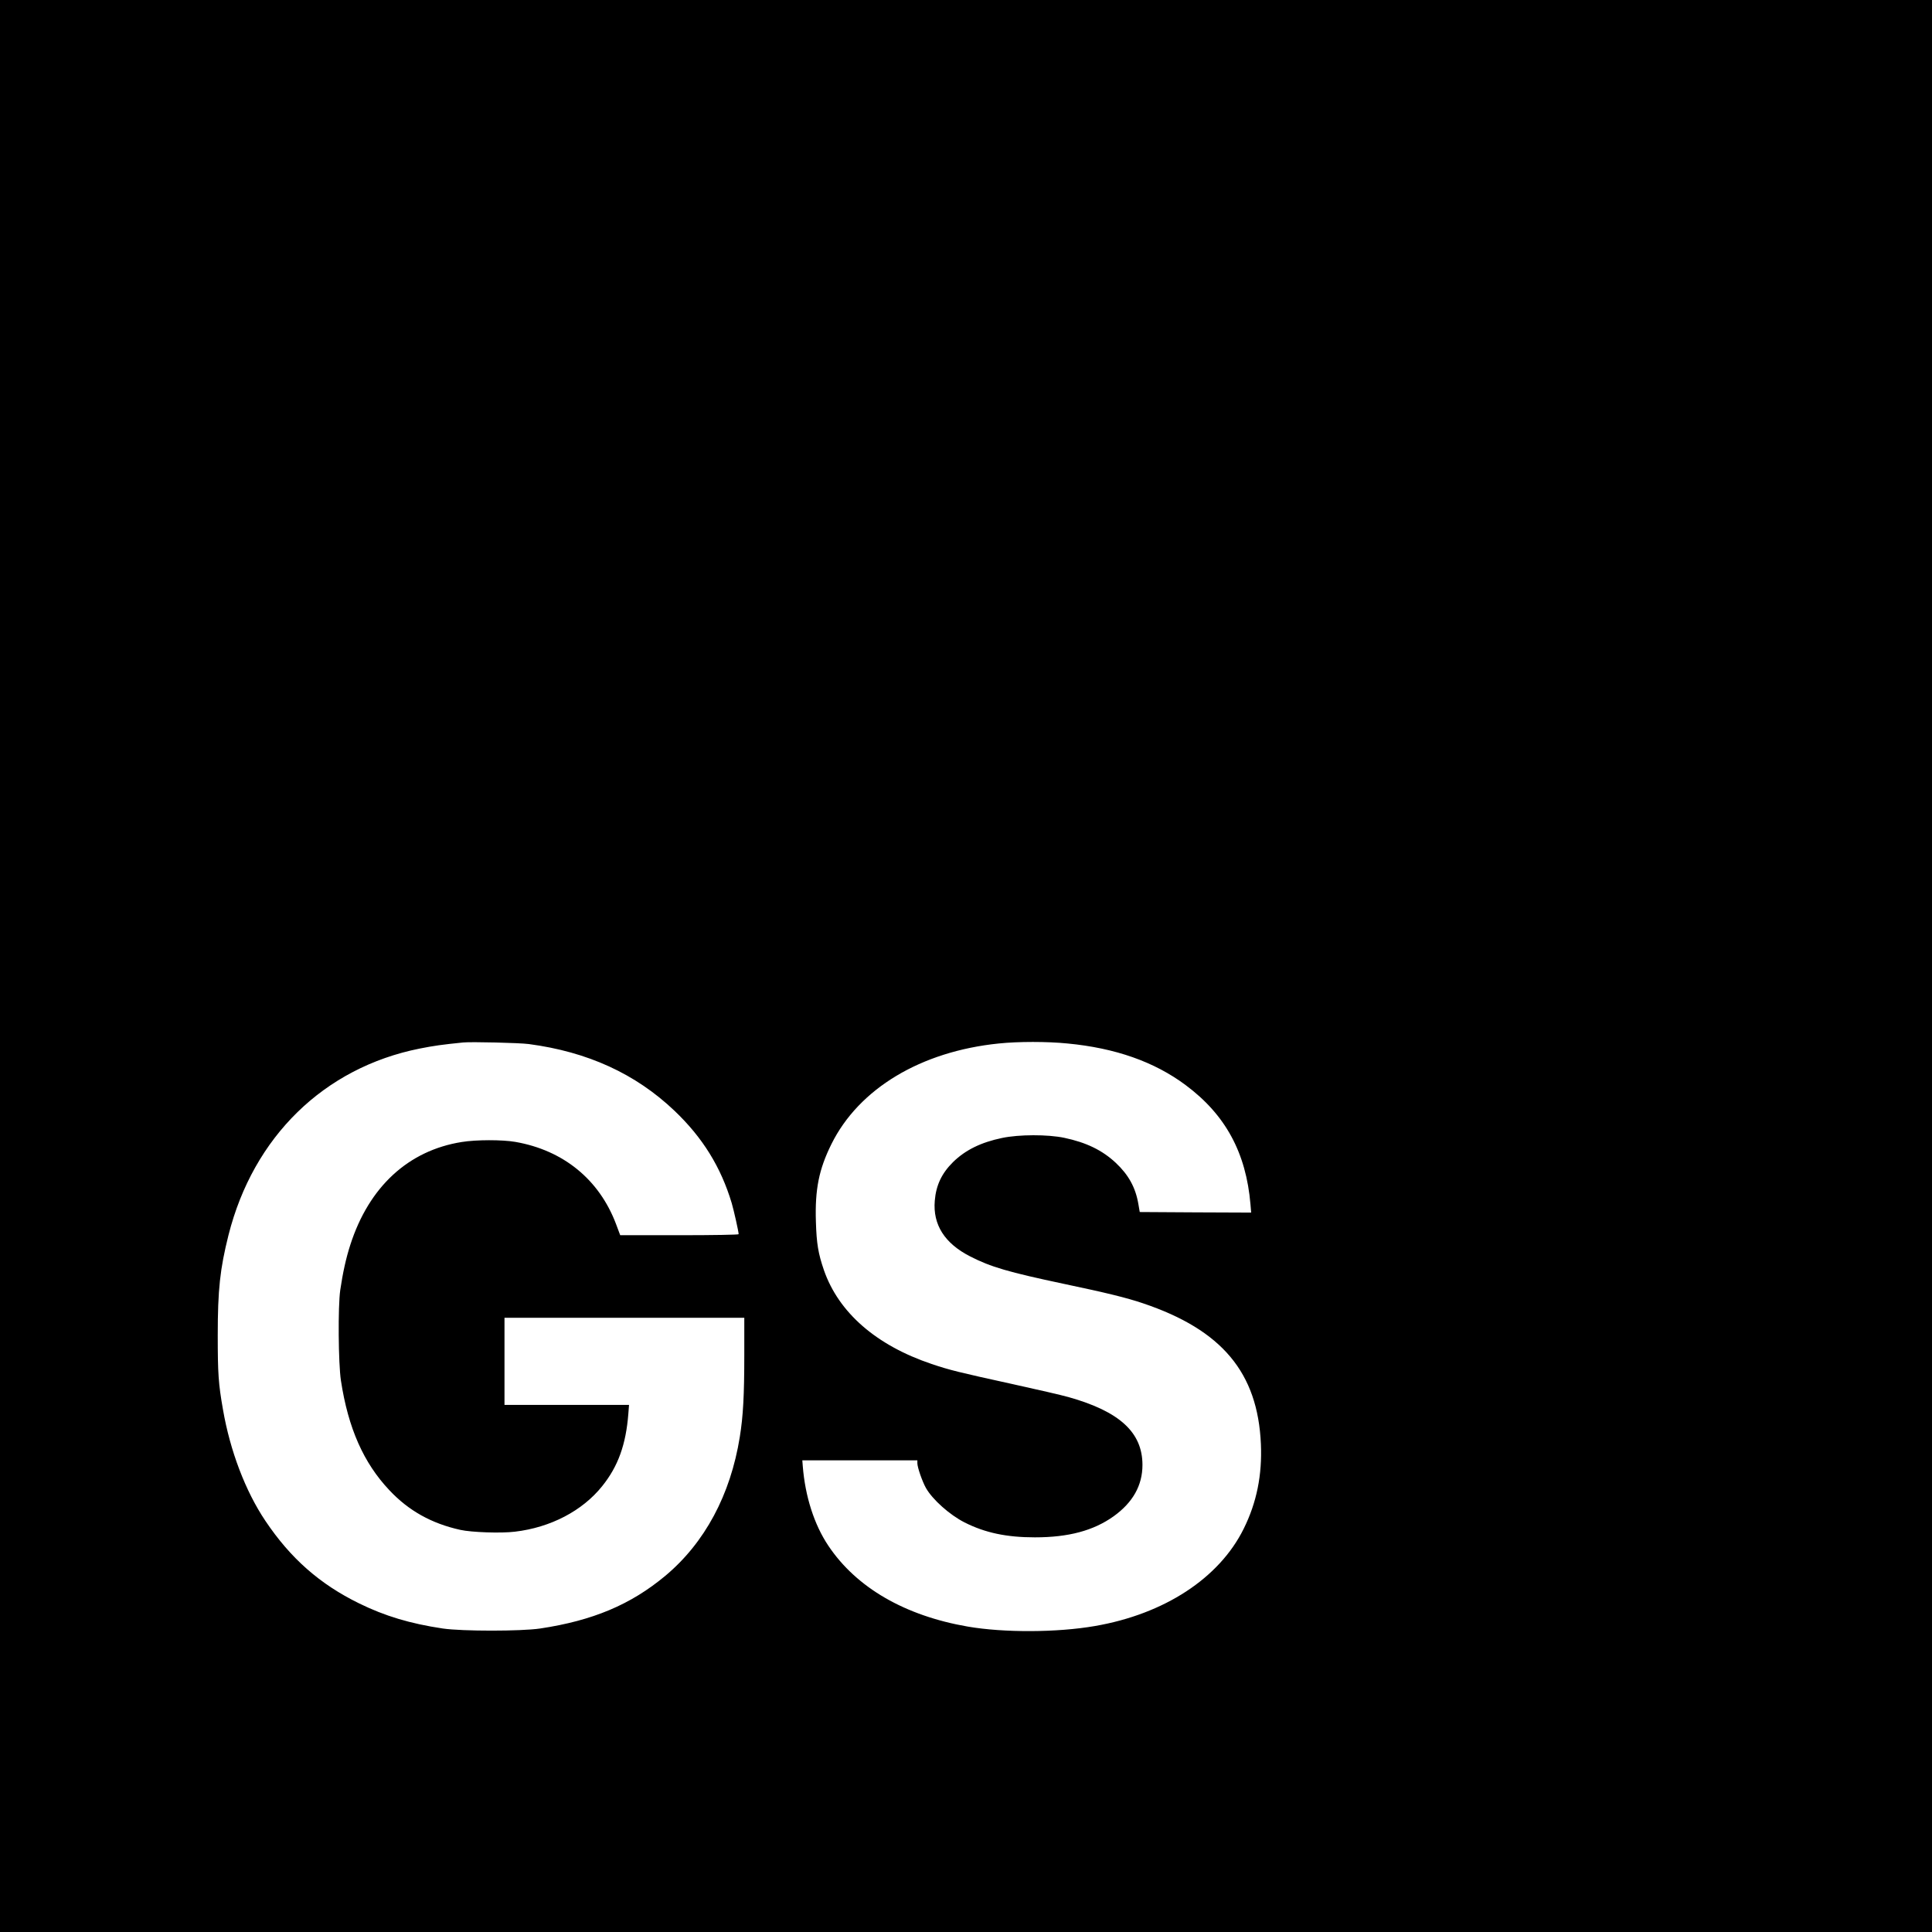
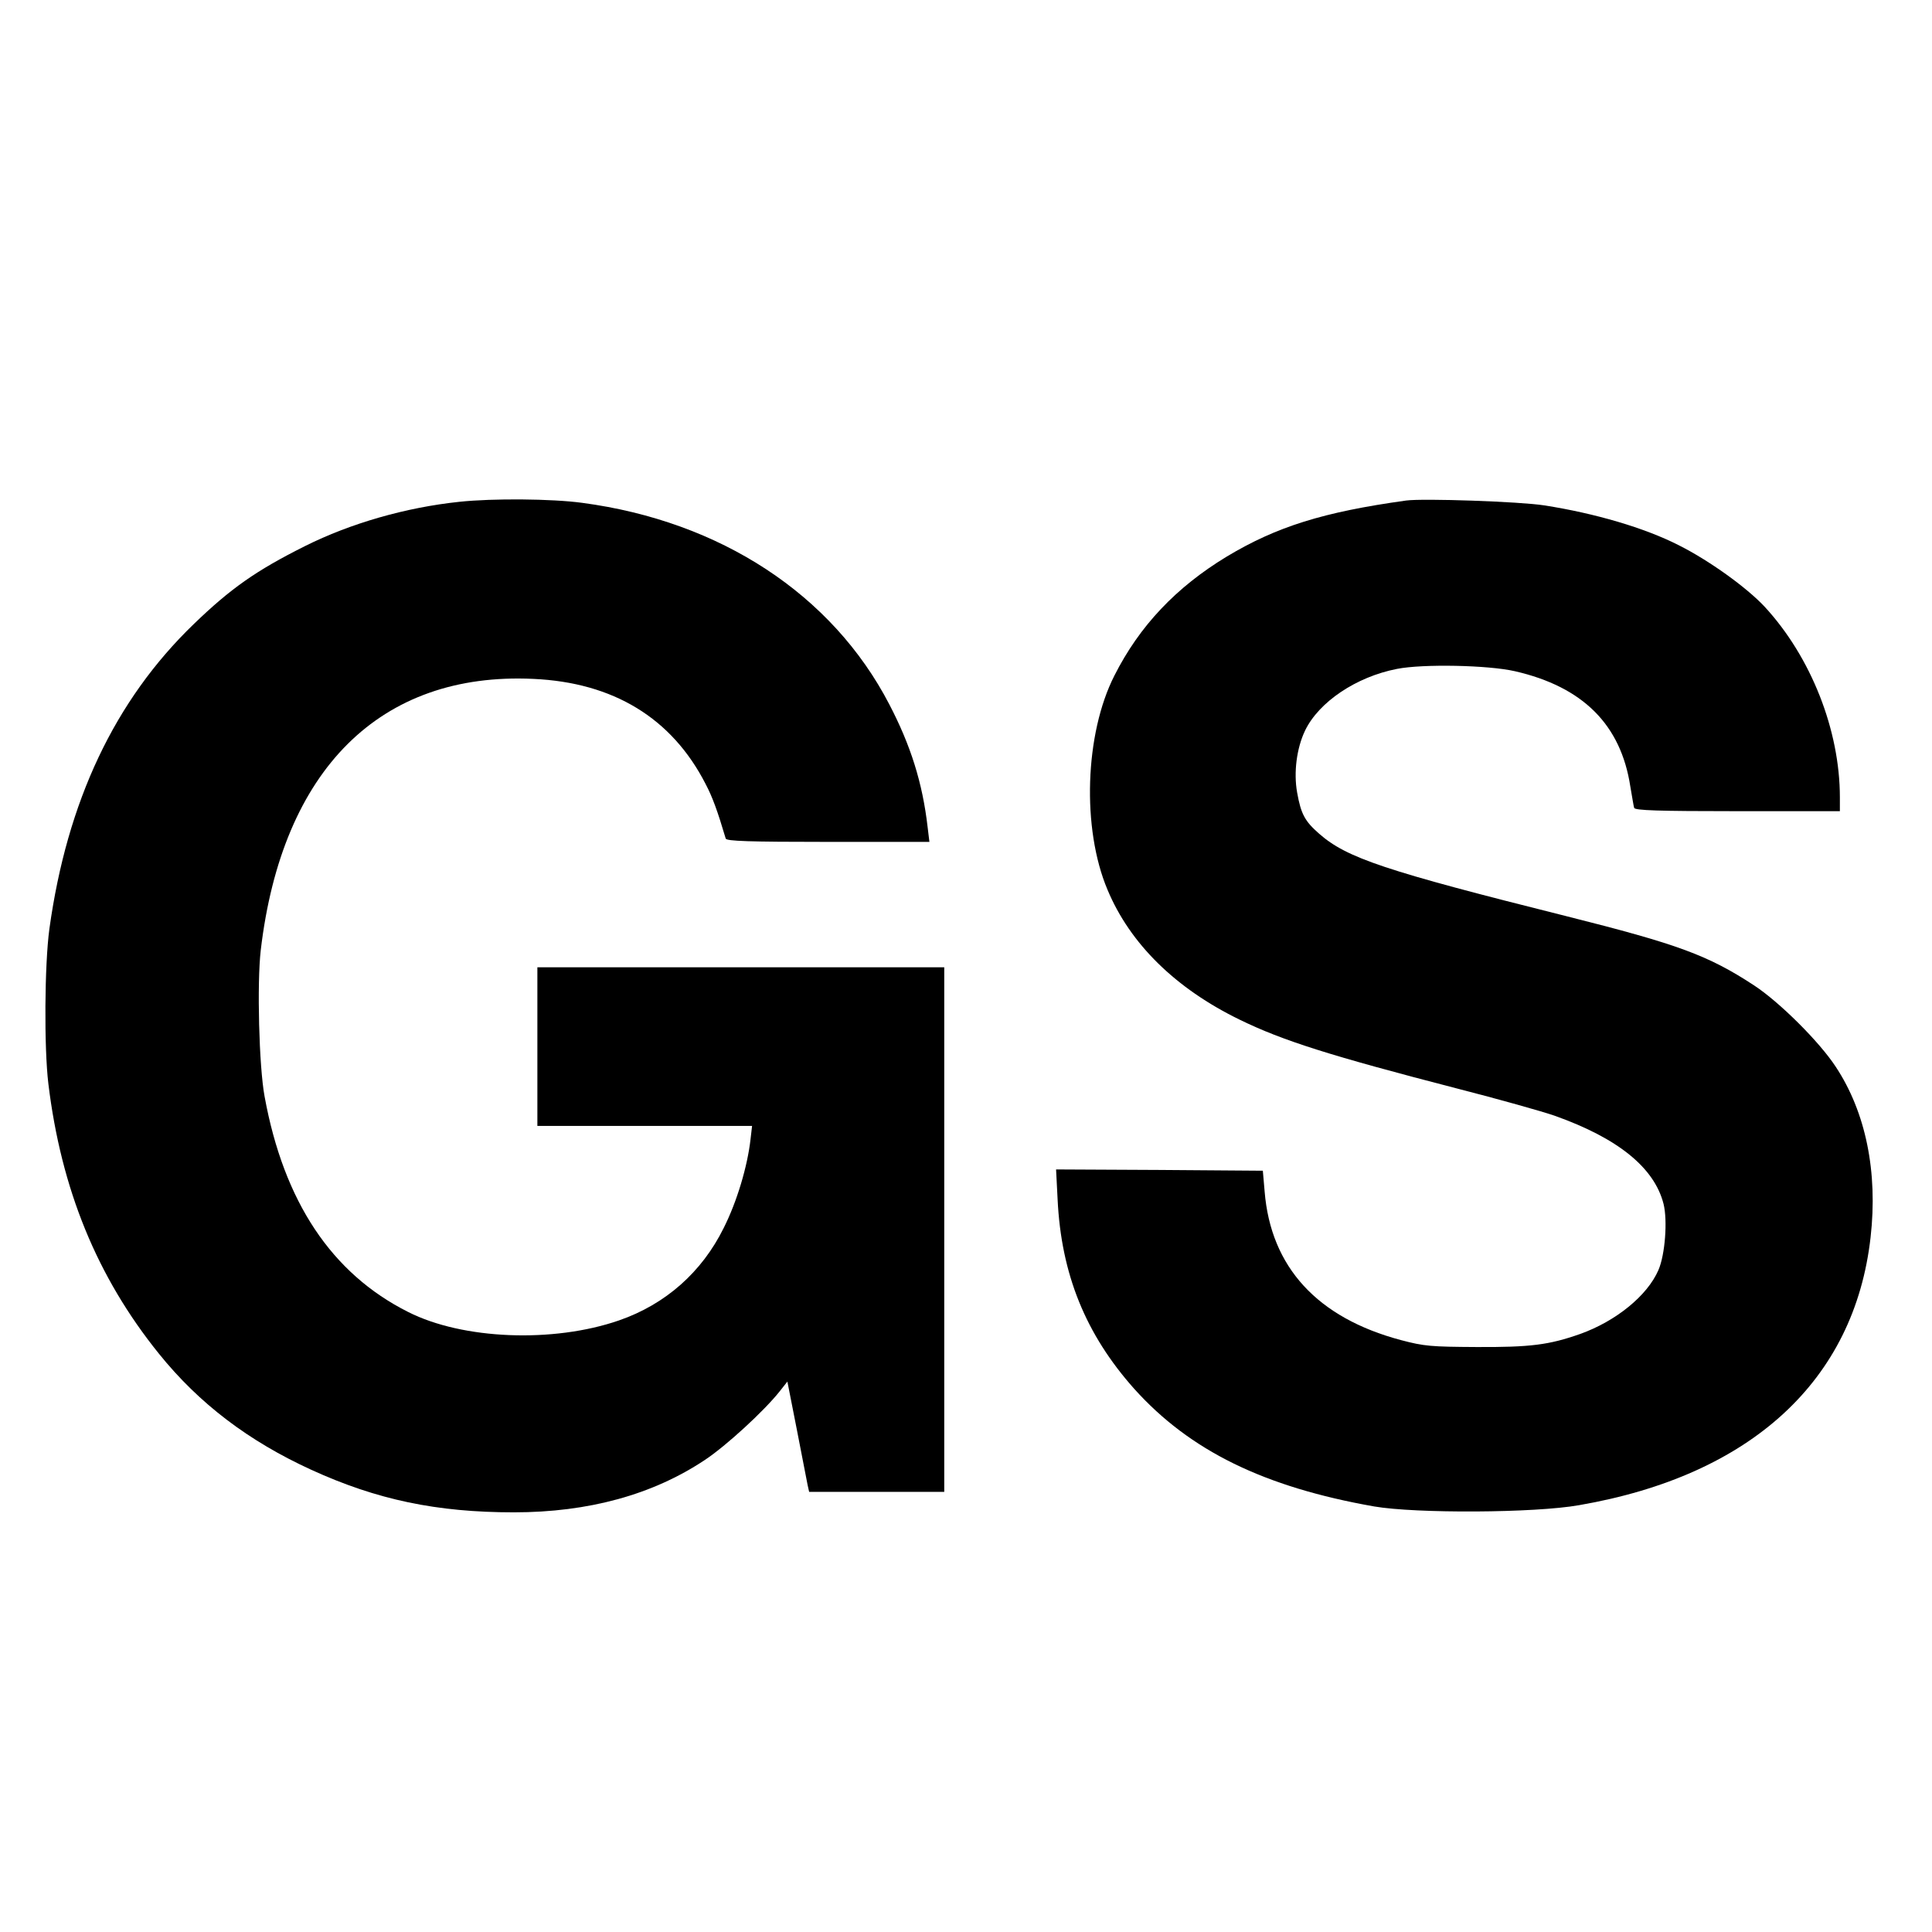
- <svg xmlns="http://www.w3.org/2000/svg" version="1.0" width="1708pt" height="1708pt" viewBox="0 0 1708 1708" preserveAspectRatio="xMidYMid meet">
-   <g transform="translate(0,1708) scale(0.1,-0.1)" fill="#000000" stroke="none">
-     <path d="M0 8540 l0 -8540 8540 0 8540 0 0 8540 0 8540 -8540 0 -8540 0 0 -8540z m4675 -690 c521 -69 944 -263 1287 -589 250 -238 411 -498 507 -818 19 -65 61 -252 61 -274 0 -5 -224 -9 -523 -9 l-524 0 -37 99 c-149 394 -466 652 -890 726 -116 20 -347 20 -474 -1 -472 -75 -820 -396 -985 -909 -38 -117 -67 -250 -89 -400 -21 -145 -17 -650 6 -800 64 -420 200 -728 429 -970 170 -181 373 -294 627 -350 99 -22 361 -31 482 -16 315 37 597 184 772 403 140 174 210 367 231 641 l6 77 -551 0 -550 0 0 385 0 385 1060 0 1060 0 0 -327 c0 -357 -10 -543 -40 -728 -82 -510 -309 -934 -658 -1226 -306 -255 -641 -396 -1107 -466 -171 -25 -687 -25 -860 0 -288 43 -512 110 -740 222 -349 171 -607 399 -829 730 -176 262 -312 619 -375 985 -40 227 -46 318 -46 655 0 403 20 587 95 886 220 871 845 1480 1690 1649 126 25 197 35 385 54 71 7 498 -3 580 -14z m4762 5 c423 -40 769 -162 1045 -368 352 -262 534 -597 573 -1055 l6 -72 -492 2 -493 3 -12 70 c-25 147 -87 259 -200 365 -120 112 -261 180 -455 221 -148 31 -400 30 -549 -1 -188 -39 -326 -107 -435 -214 -100 -99 -150 -205 -161 -341 -18 -212 87 -377 312 -492 183 -94 338 -139 829 -243 375 -79 552 -122 700 -172 698 -235 1014 -613 1042 -1243 12 -275 -37 -518 -152 -750 -216 -437 -701 -754 -1315 -860 -334 -58 -804 -60 -1124 -5 -556 96 -985 344 -1233 715 -125 186 -205 437 -226 703 l-4 52 508 0 509 0 0 -26 c0 -36 43 -160 76 -219 58 -102 209 -237 341 -304 182 -92 372 -132 622 -132 297 0 518 59 696 186 170 122 255 273 255 454 0 288 -202 473 -654 600 -60 17 -285 69 -500 116 -470 103 -555 124 -711 177 -490 165 -821 455 -951 829 -51 149 -65 234 -71 429 -9 286 27 463 137 685 243 491 791 820 1480 890 173 18 427 18 607 0z" />
+ <svg xmlns="http://www.w3.org/2000/svg" version="1.0" width="755pt" height="755pt" viewBox="0 0 755 755" preserveAspectRatio="xMidYMid meet">
+   <g transform="translate(0,755) scale(0.1,-0.1)" fill="#000000" stroke="none">
+     <path d="M1795 5589 c-209 -22 -425 -84 -603 -173 -192 -96 -291 -166 -435 -305 -309 -298 -495 -693 -564 -1191 -19 -140 -21 -464 -4 -605 50 -412 190 -755 432 -1055 157 -195 351 -342 596 -454 256 -117 490 -166 791 -166 292 0 543 69 747 205 83 55 232 192 292 268 l30 38 37 -188 c20 -103 39 -200 42 -216 l6 -27 264 0 264 0 0 1025 0 1025 -795 0 -795 0 0 -310 0 -310 420 0 419 0 -6 -52 c-12 -106 -53 -244 -105 -347 -85 -172 -227 -298 -409 -361 -257 -89 -611 -75 -824 33 -299 150 -486 431 -561 842 -22 118 -30 443 -15 572 83 706 467 1088 1065 1060 313 -14 541 -153 673 -410 27 -51 47 -106 79 -214 3 -10 91 -13 400 -13 l396 0 -7 58 c-20 173 -66 319 -150 480 -223 429 -659 715 -1200 787 -118 16 -349 18 -480 4z" />
+     <path d="M5495 5594 c-324 -45 -506 -102 -701 -219 -198 -120 -341 -271 -439 -465 -116 -228 -128 -598 -27 -837 88 -211 266 -386 517 -508 168 -82 355 -141 850 -269 160 -41 331 -89 380 -106 248 -88 390 -203 426 -345 16 -65 6 -198 -20 -258 -43 -100 -166 -200 -306 -250 -122 -43 -195 -52 -405 -51 -178 1 -204 3 -295 27 -327 87 -509 285 -533 581 l-7 81 -404 3 -404 2 6 -117 c14 -293 110 -528 300 -741 217 -241 506 -383 937 -459 163 -28 627 -26 801 5 672 116 1076 487 1139 1047 29 255 -19 489 -136 666 -64 98 -220 253 -319 318 -180 118 -297 161 -735 271 -707 177 -857 227 -965 322 -56 49 -71 77 -86 161 -14 78 -2 173 31 242 54 112 200 210 359 241 101 20 356 15 461 -9 266 -61 414 -209 451 -450 7 -40 13 -78 15 -84 3 -10 92 -13 404 -13 l400 0 0 54 c0 263 -113 549 -294 745 -70 75 -217 181 -337 241 -132 67 -325 124 -524 155 -95 15 -473 28 -540 19z" />
  </g>
</svg>
